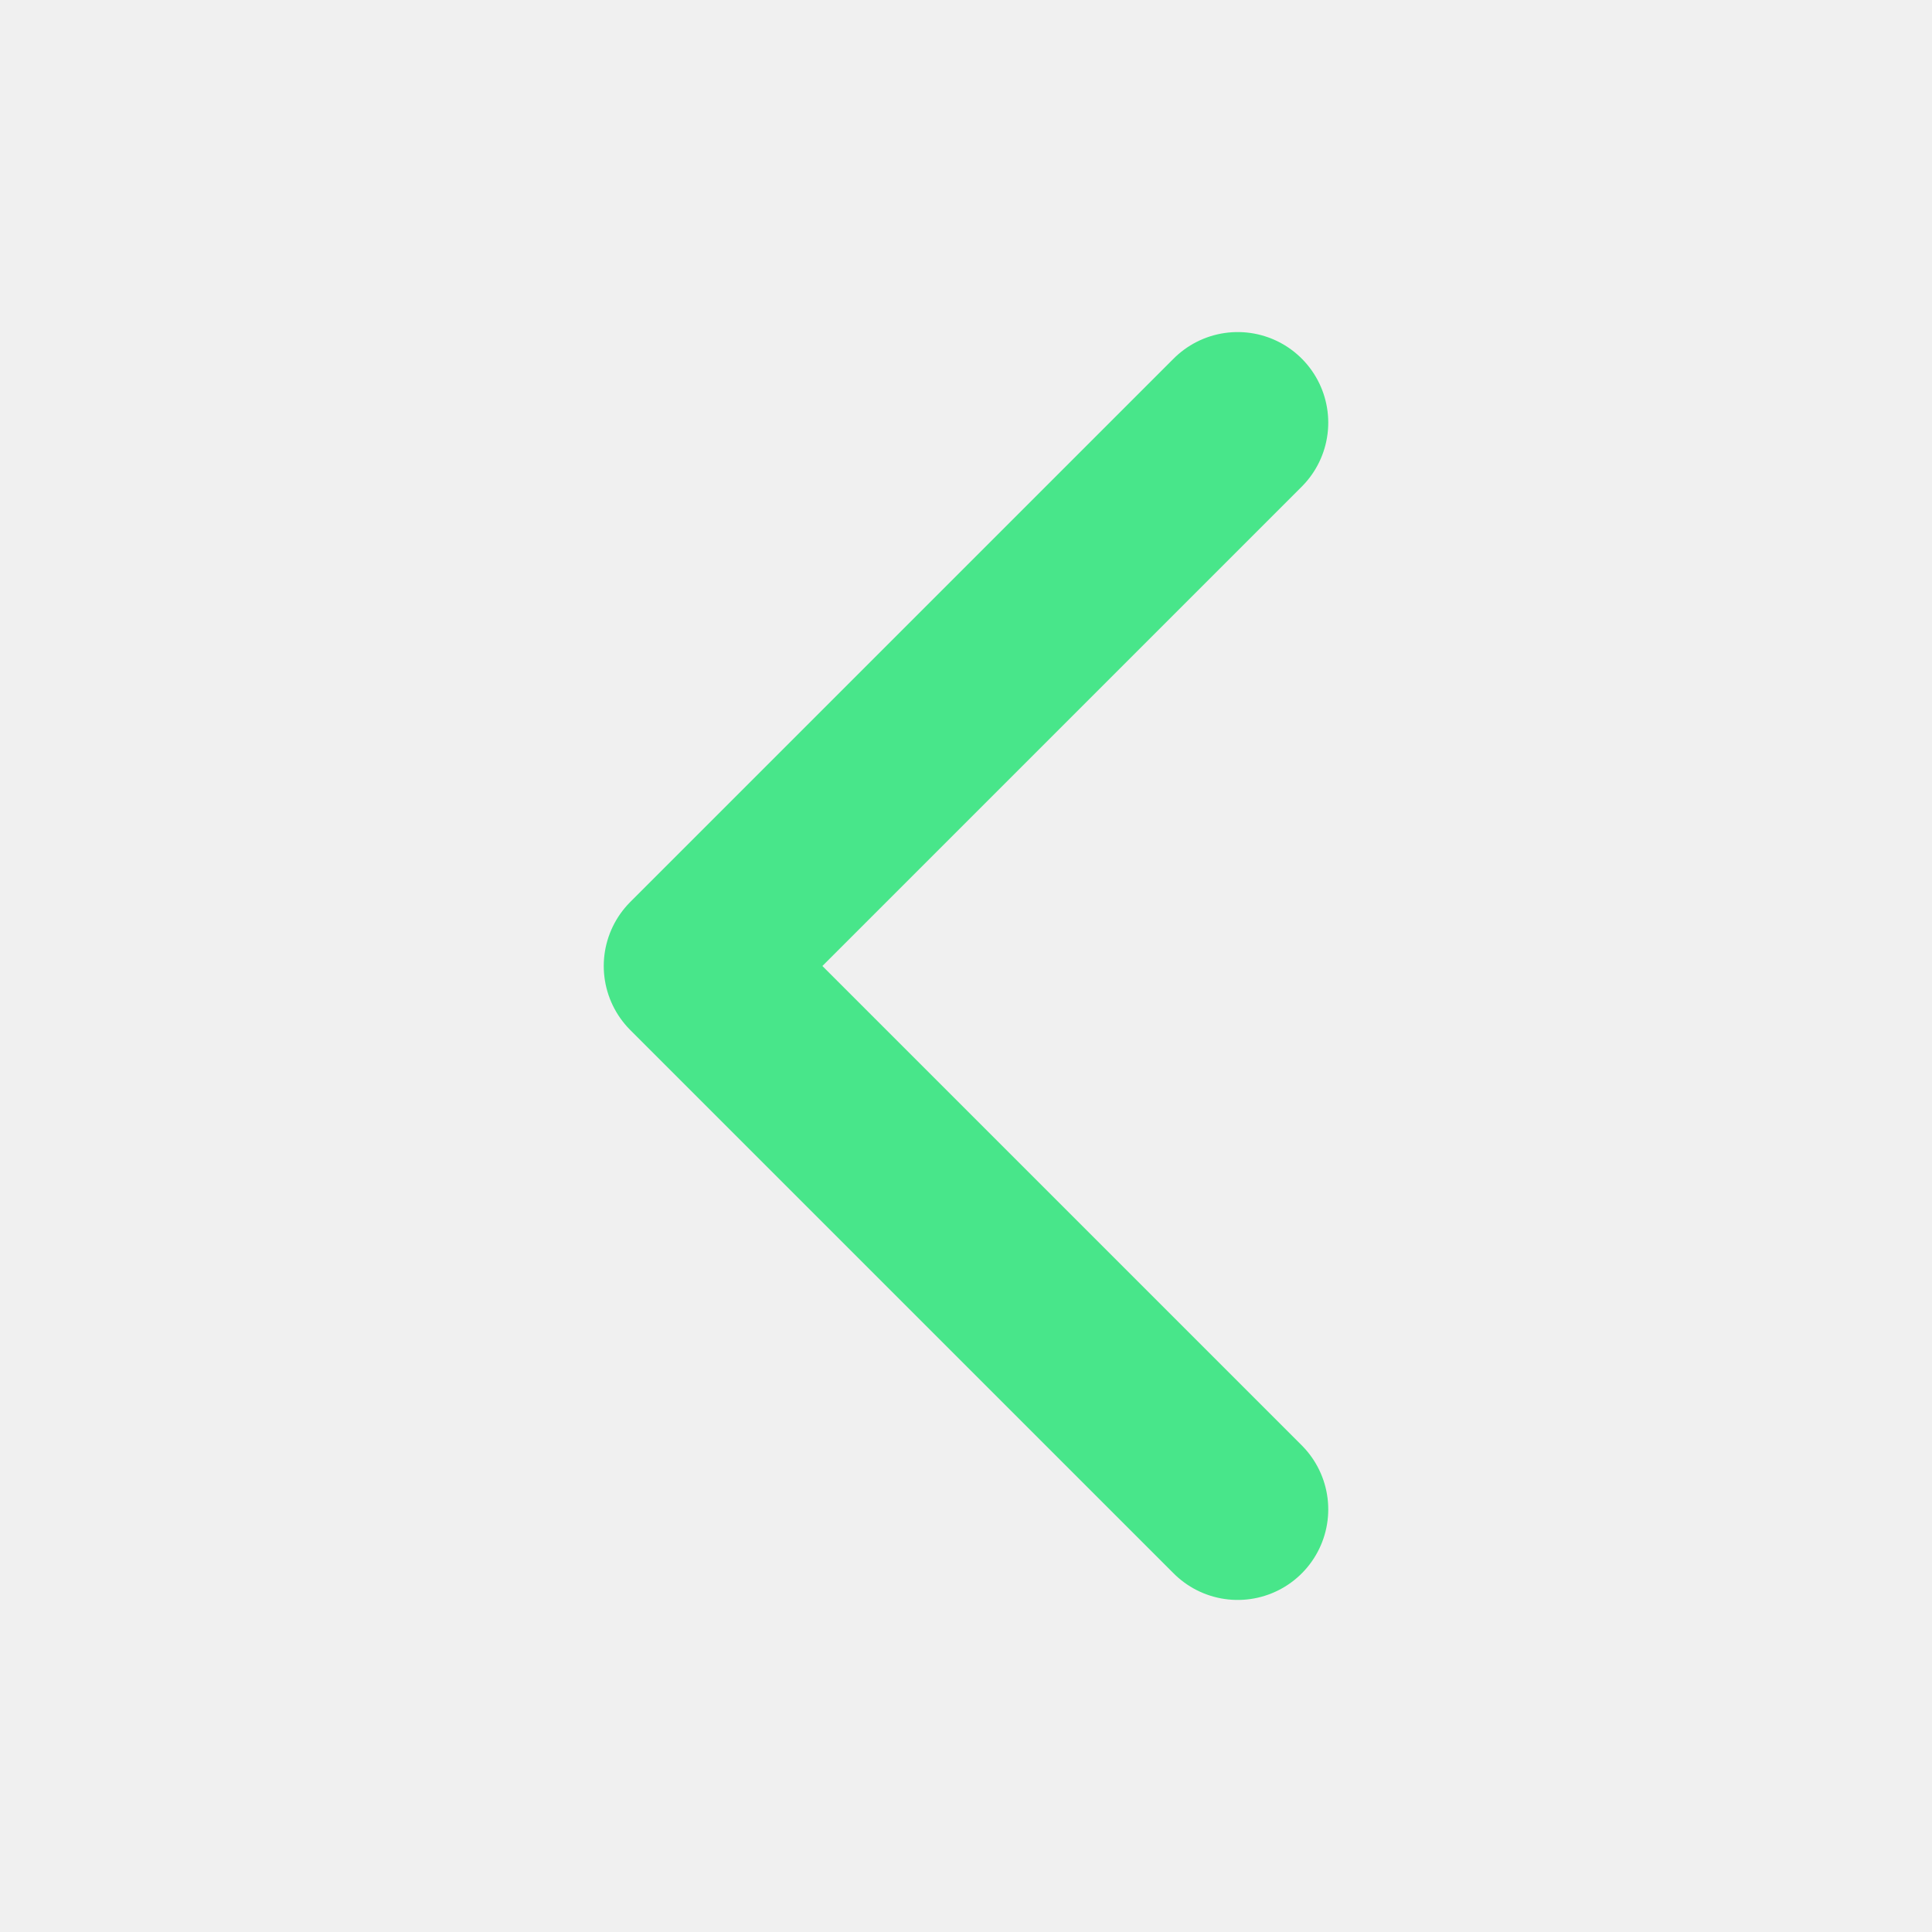
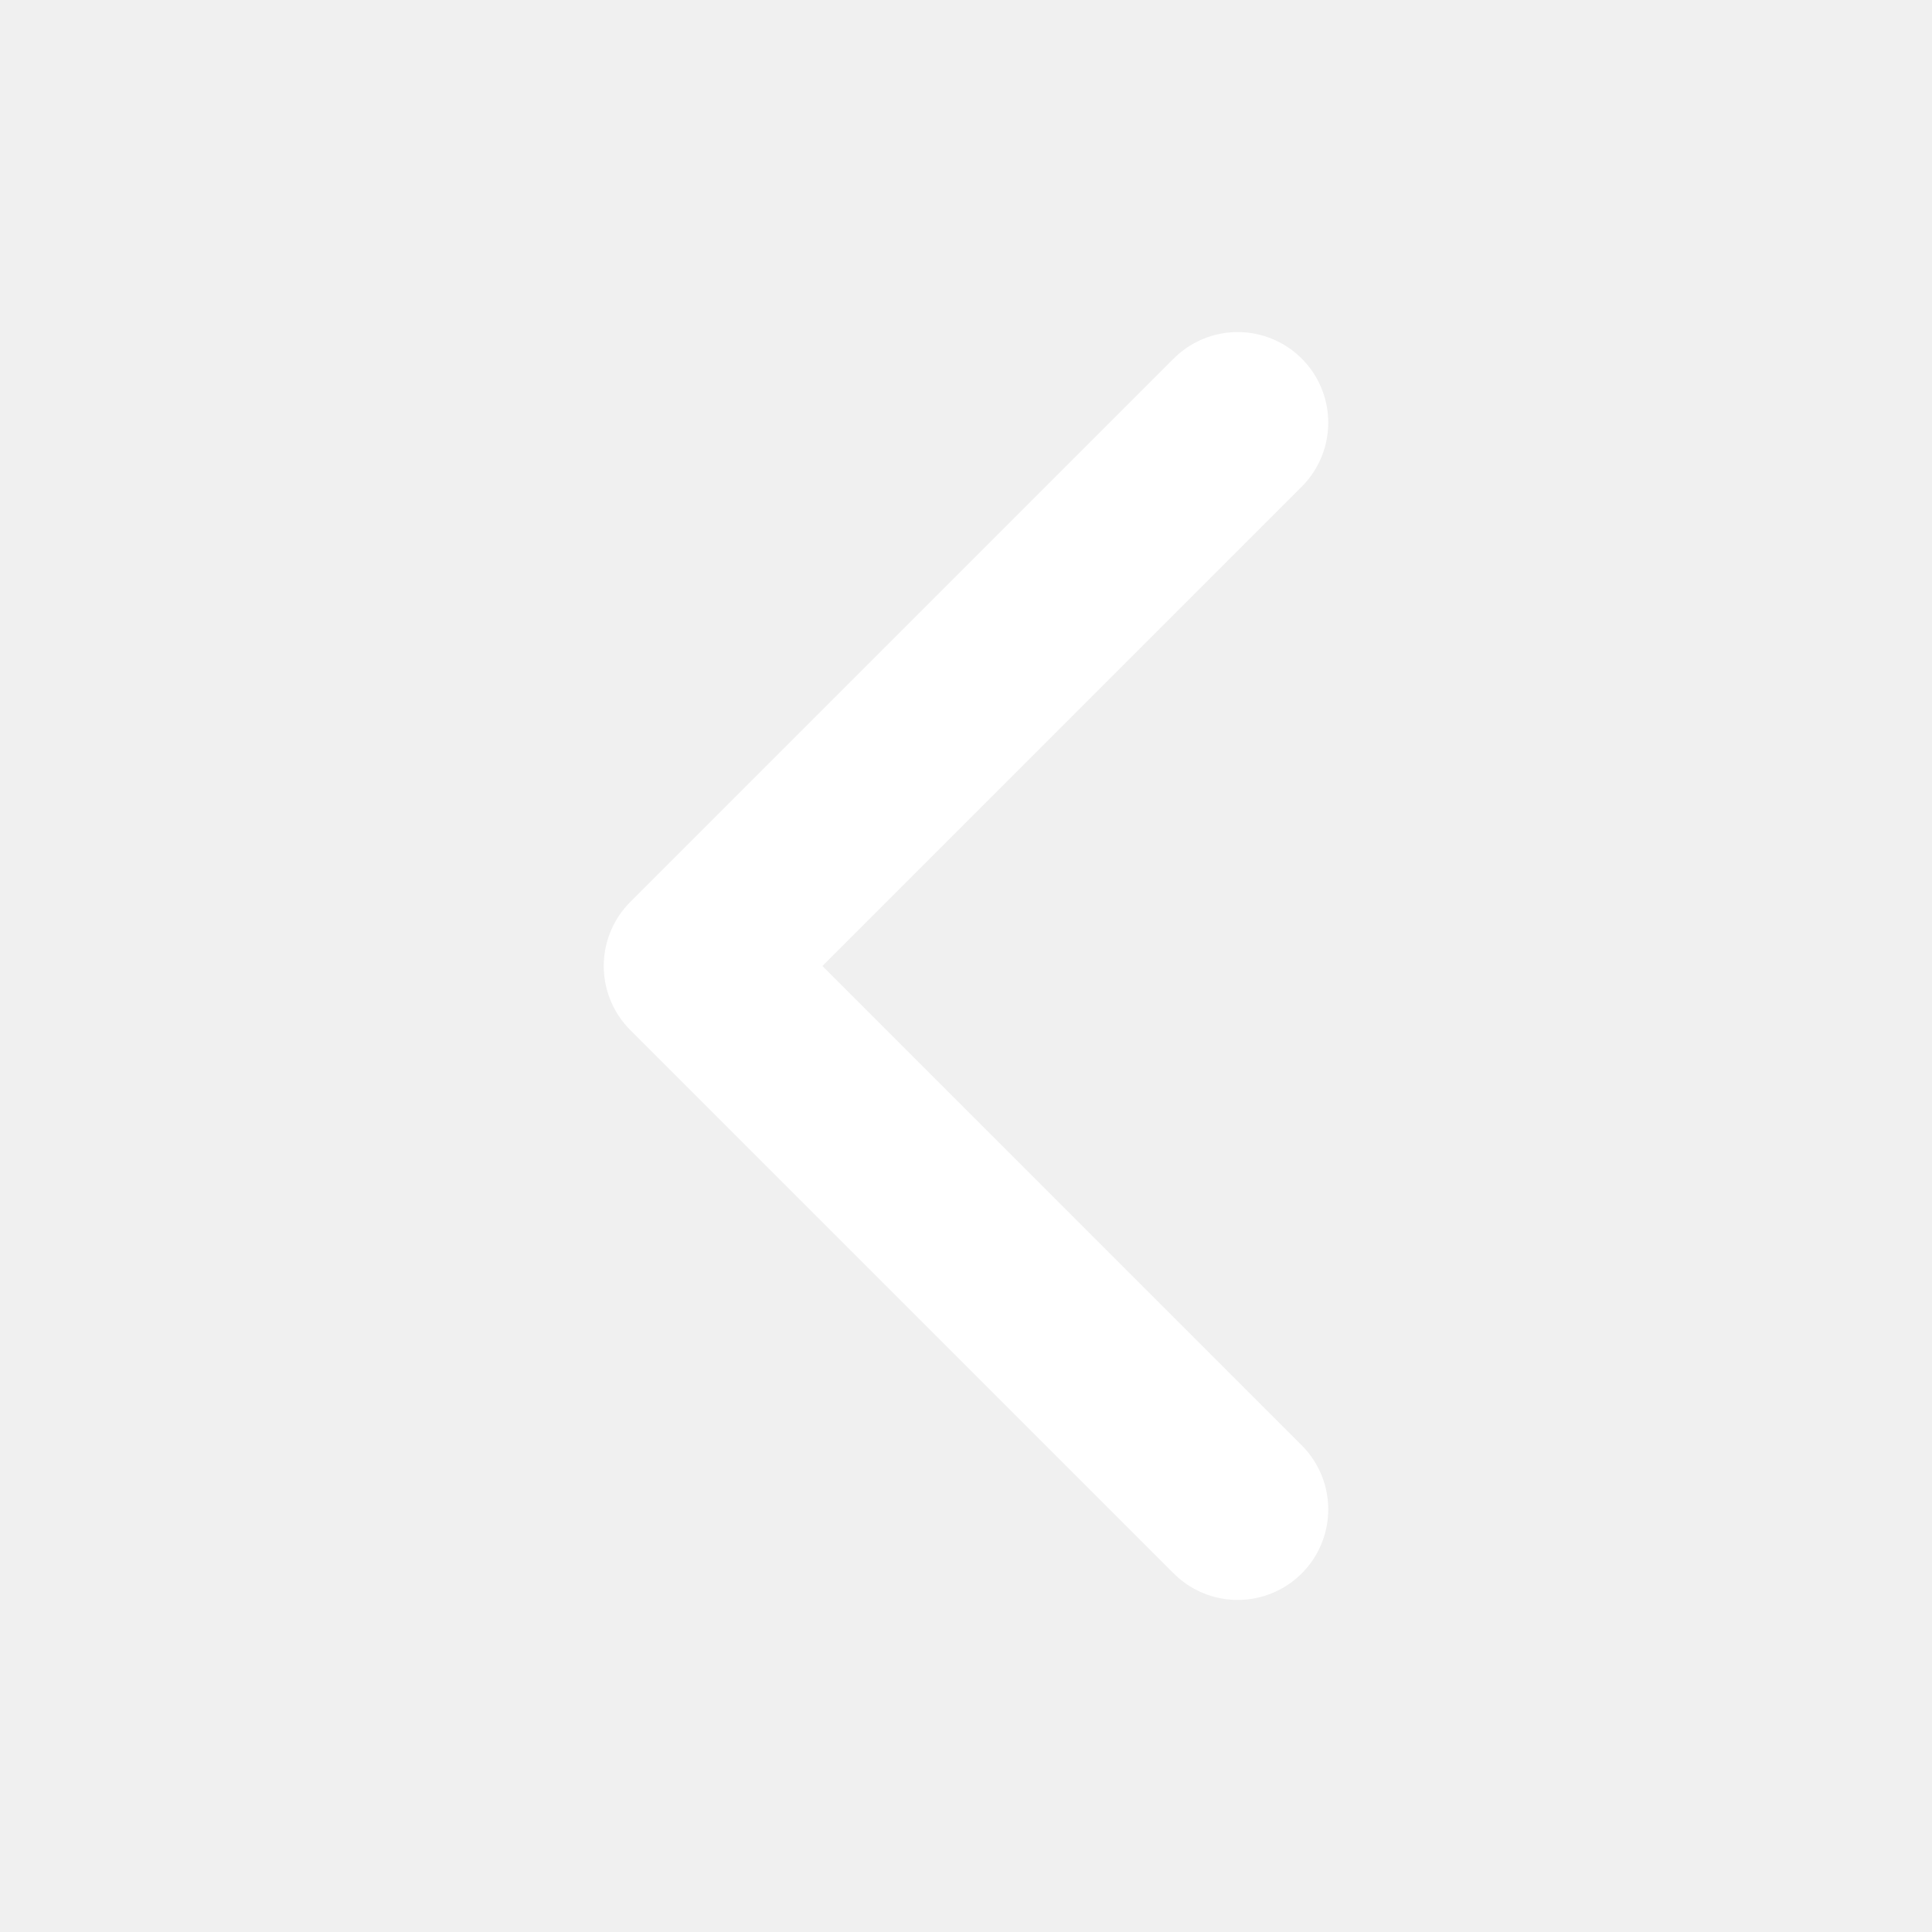
<svg xmlns="http://www.w3.org/2000/svg" width="512" height="512" viewBox="0 0 512 512">
-   <polyline points="328 112 184 256 328 400" style="fill:none;stroke:#48e68a;stroke-linecap:round;stroke-linejoin:round;stroke-width:48px" />
+   <polyline points="328 112 184 256 328 400" style="fill:none;stroke:#fff;stroke-linecap:round;stroke-linejoin:round;stroke-width:48px" />
</svg>
